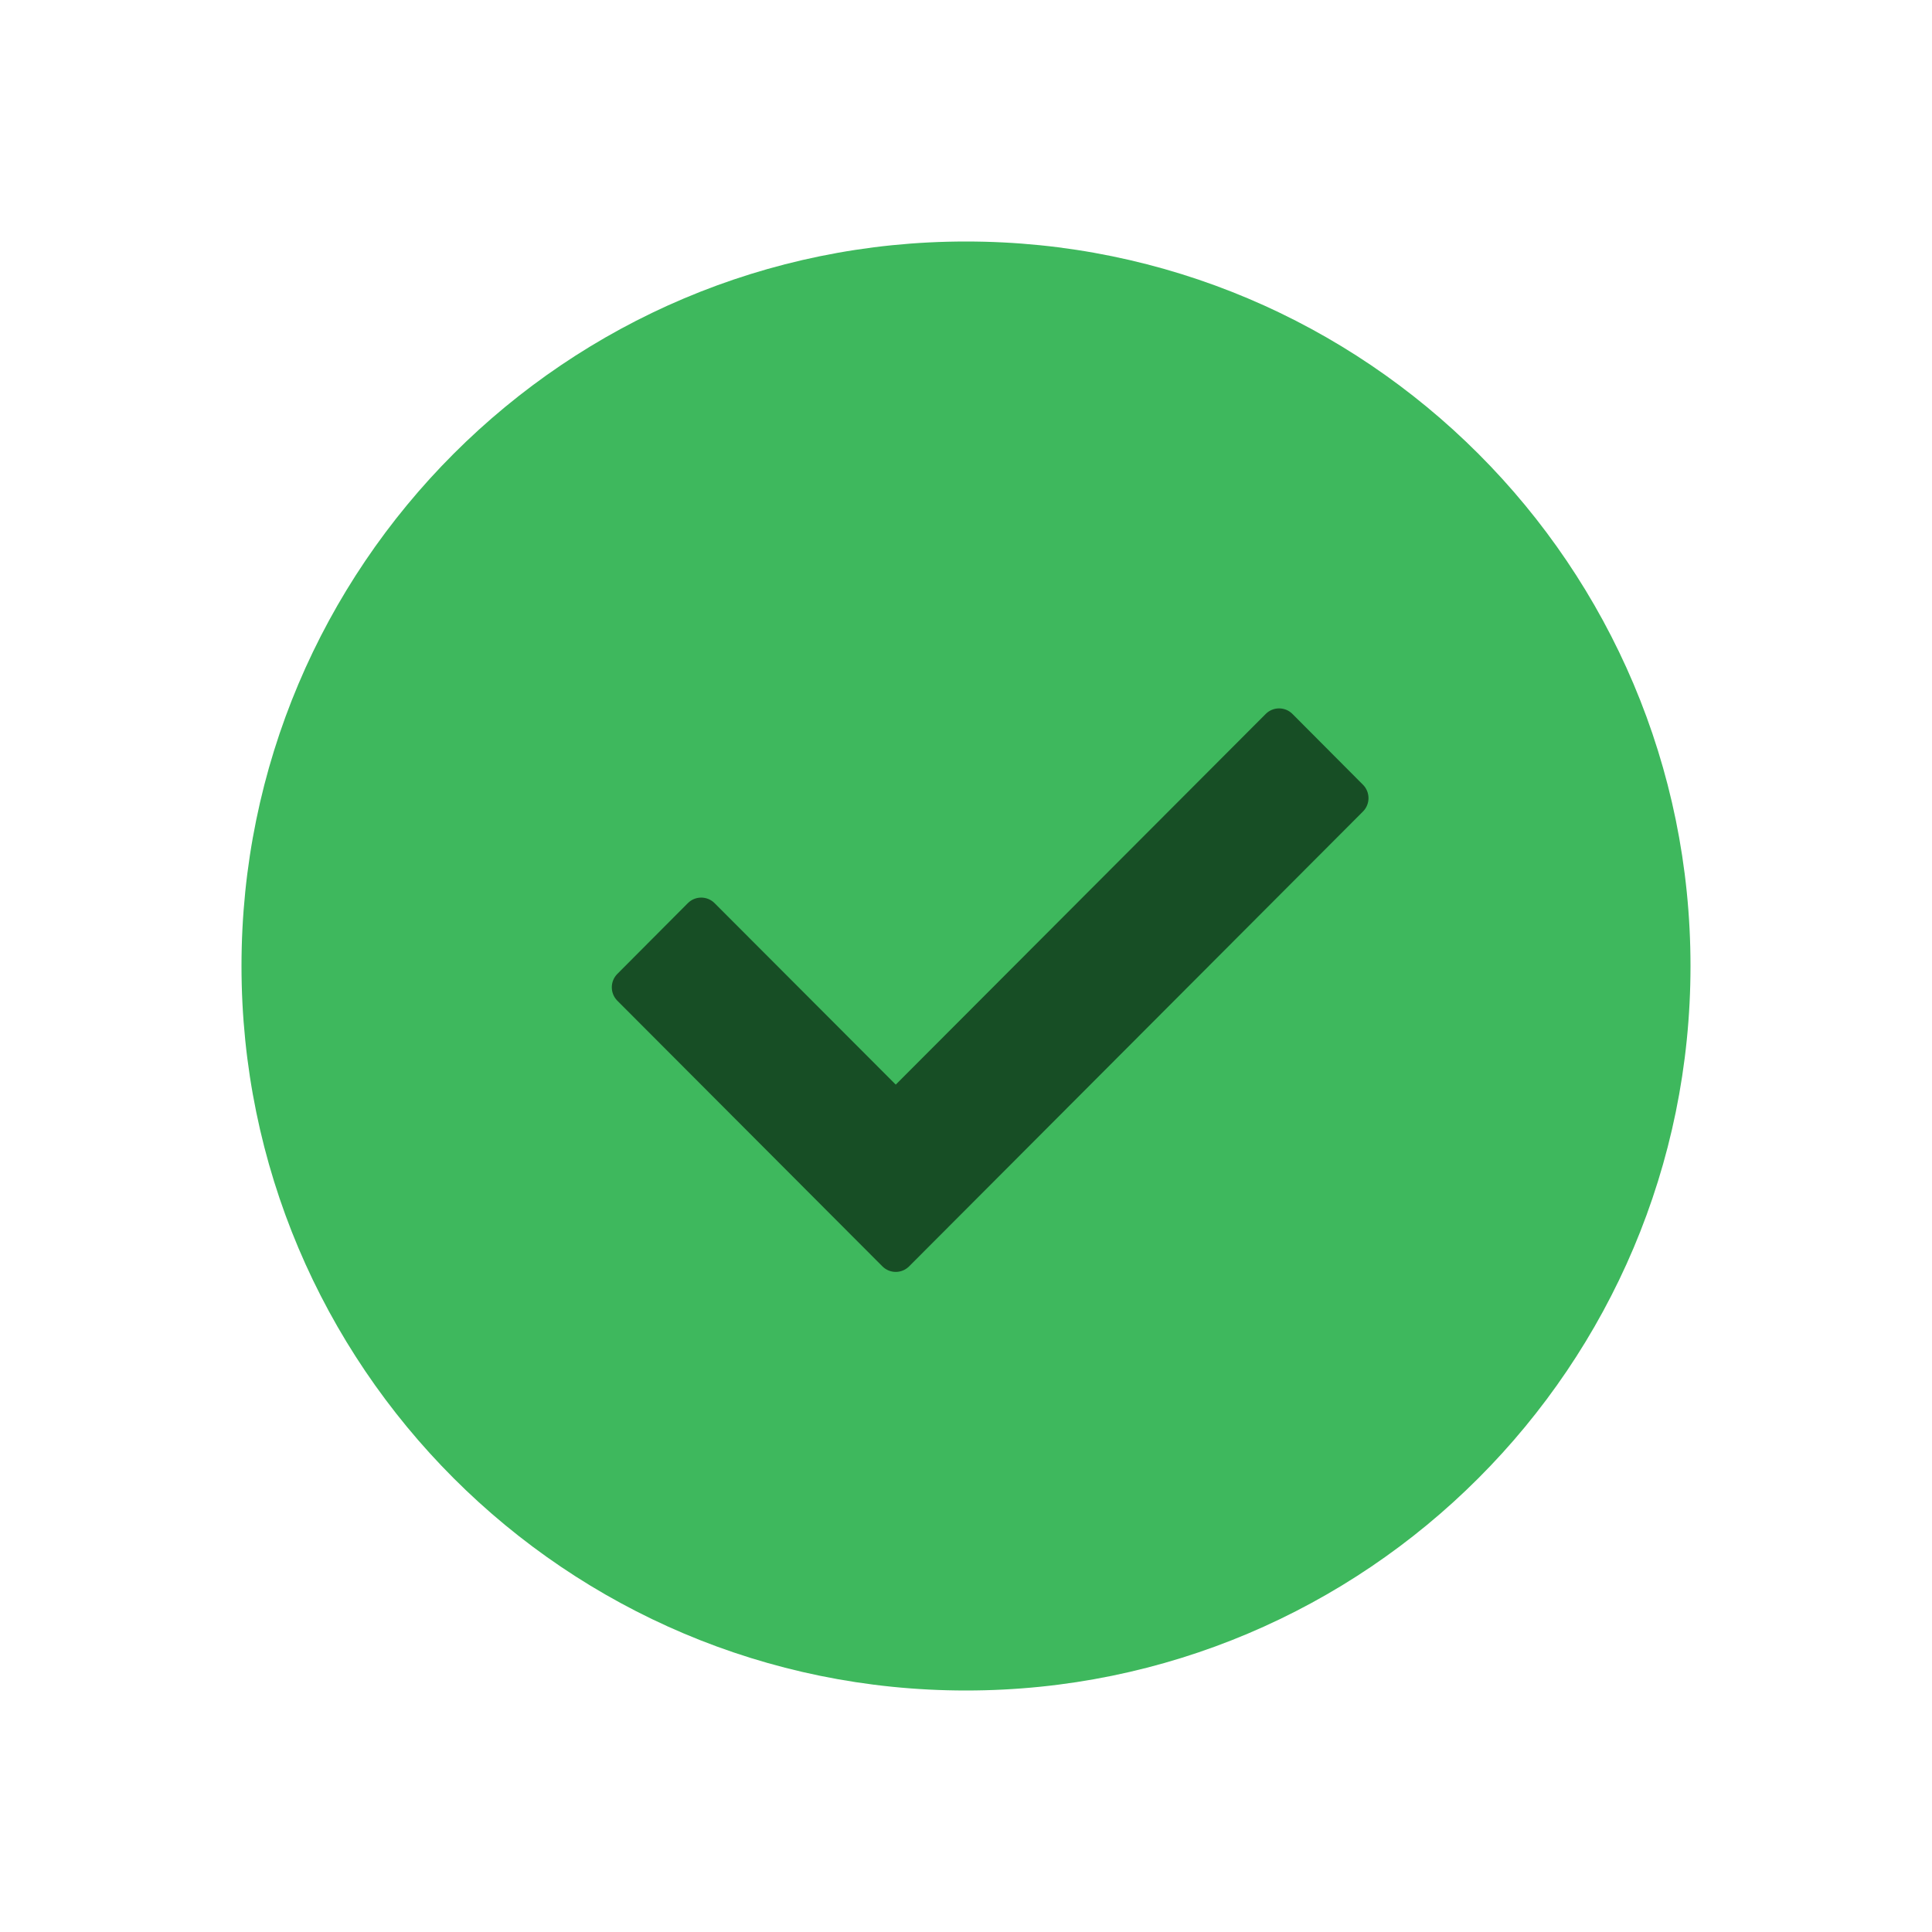
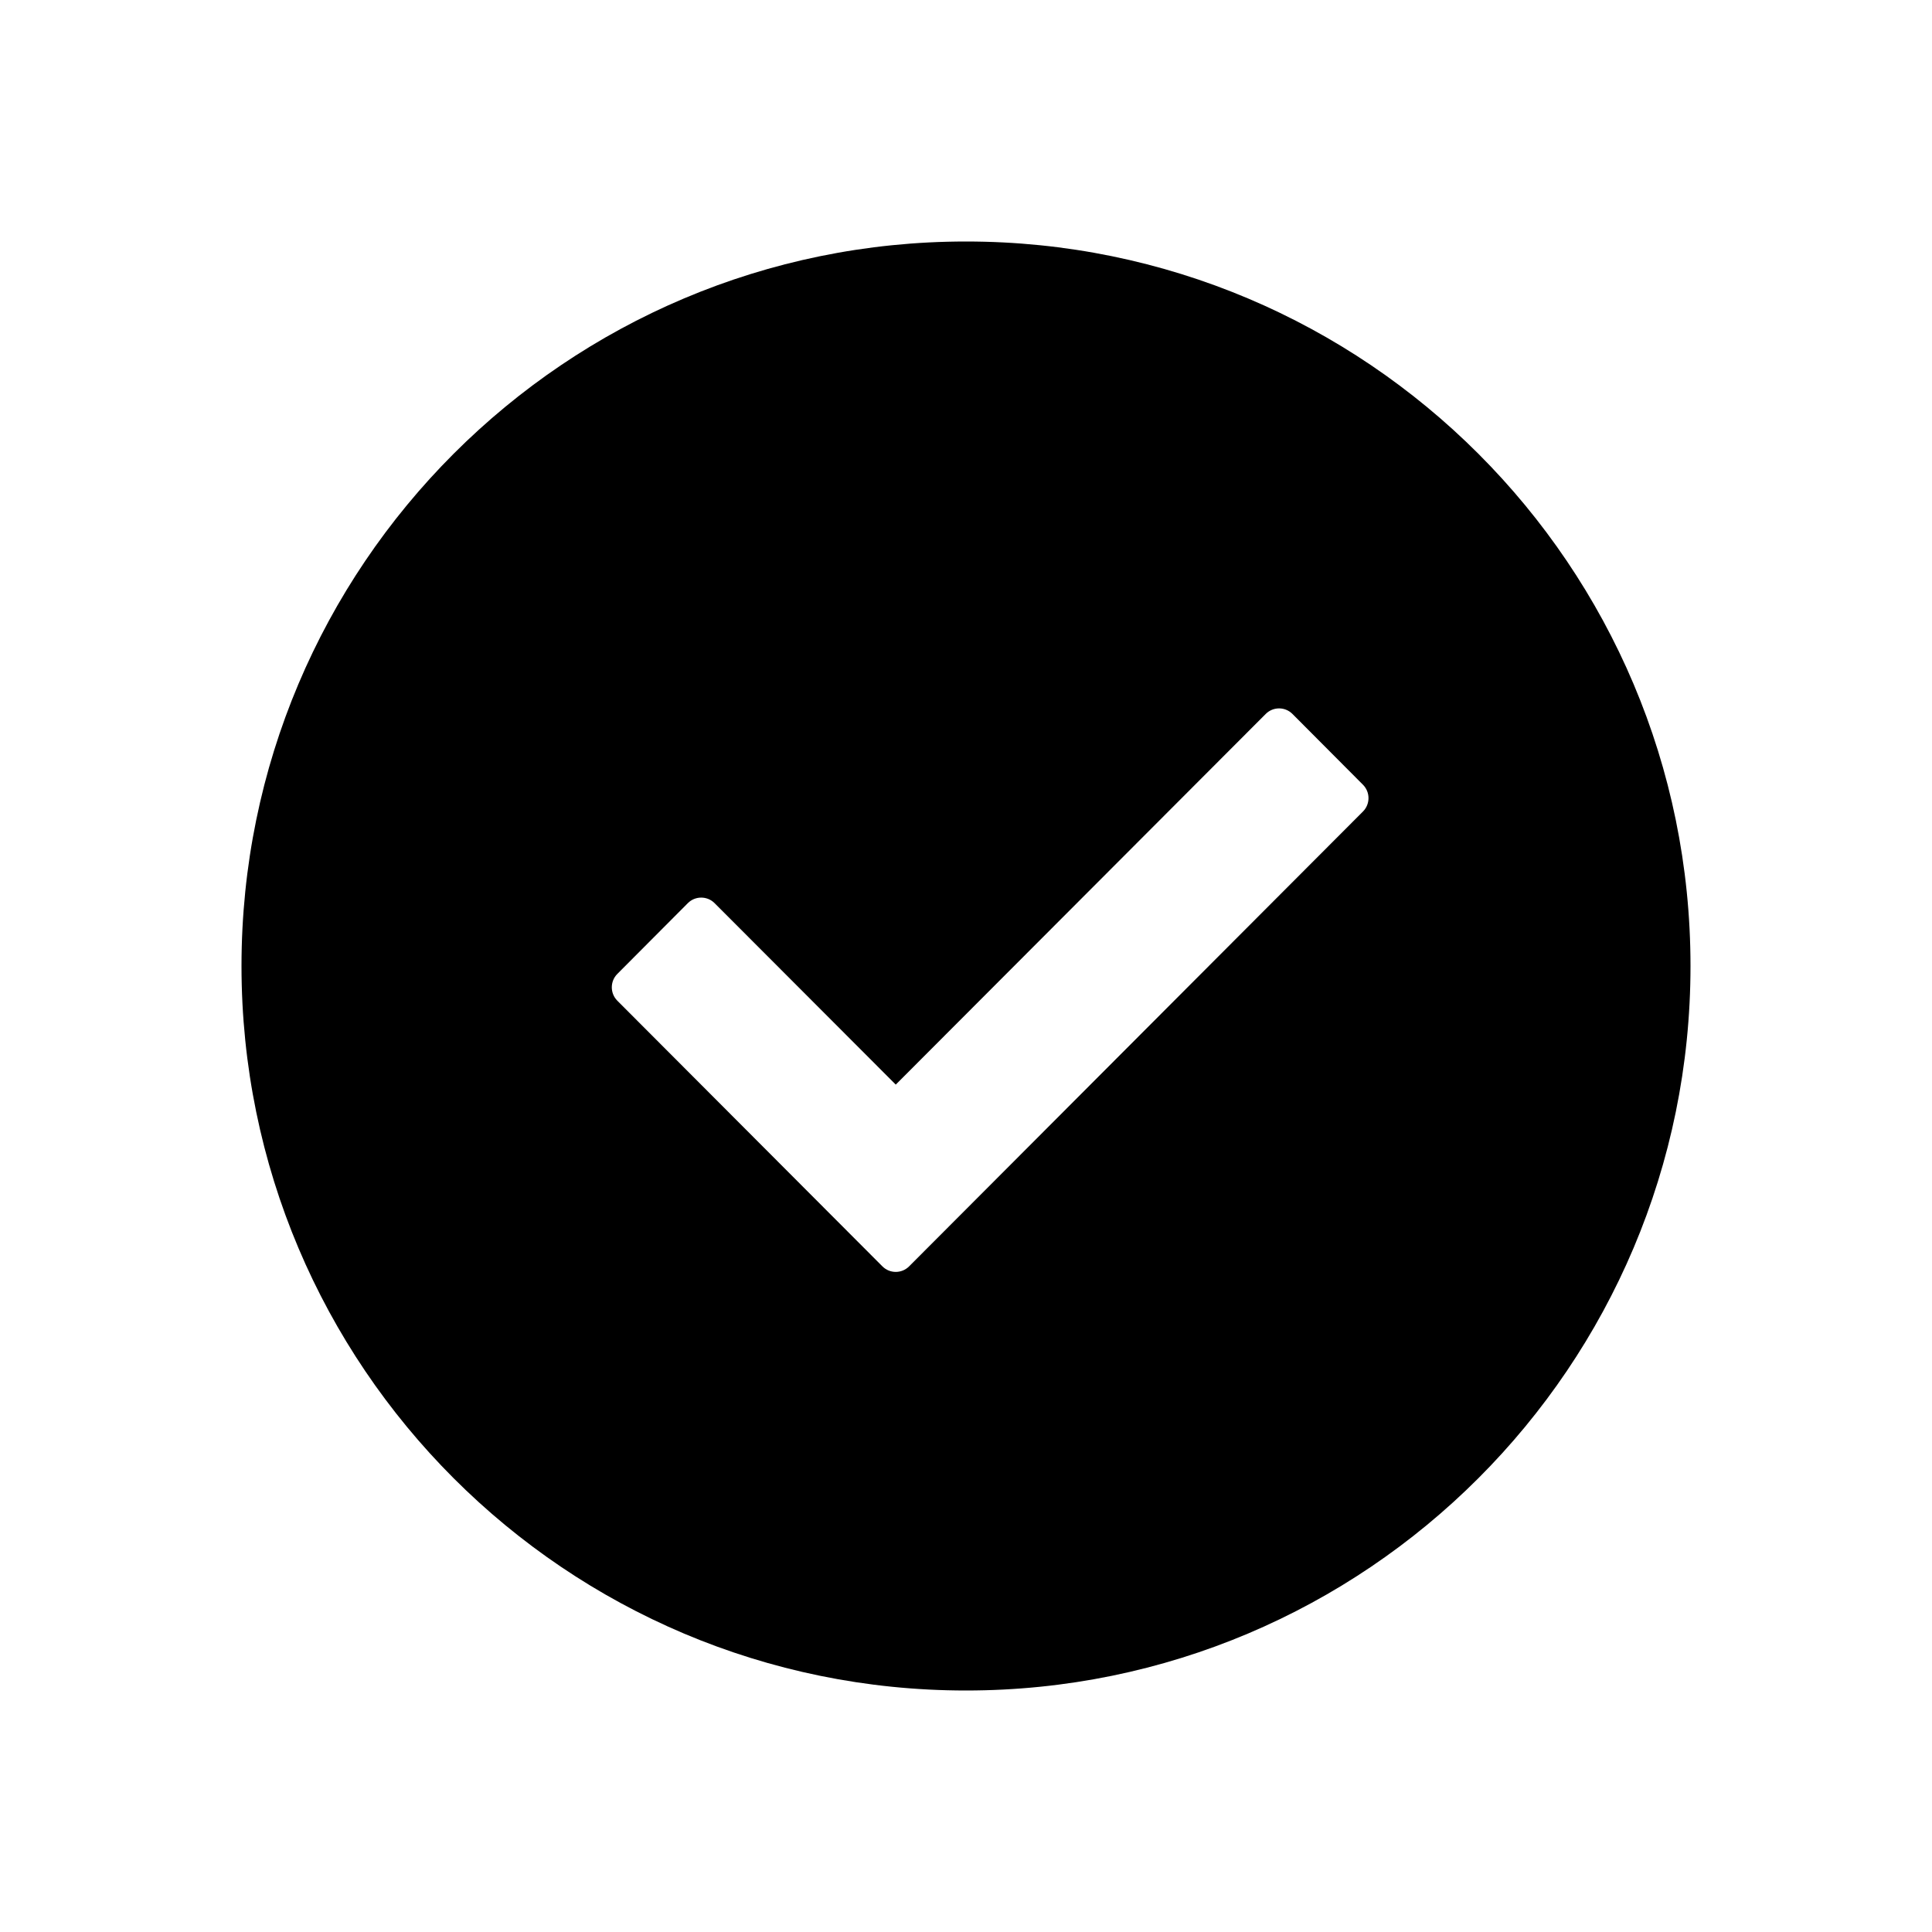
<svg xmlns="http://www.w3.org/2000/svg" width="120px" height="120px" viewBox="0 0 120 120" version="1.1">
  <defs />
  <g id="Icons-for-Github" stroke="none" stroke-width="1" fill="none" fill-rule="evenodd">
-     <g id="Icon/Checkmark-badge-multi-color">
-       <circle id="Base-Circle" fill="#3EB85D" cx="60" cy="60" r="45" />
-       <path d="M55.637,67.367 L78.617,44.344 C79.075,43.885 79.818,43.885 80.276,44.344 L84.657,48.742 C85.114,49.201 85.114,49.945 84.657,50.404 L56.466,78.656 C56.008,79.115 55.266,79.115 54.808,78.656 L38.343,62.155 C37.886,61.696 37.886,60.952 38.343,60.493 L42.724,56.095 C43.182,55.637 43.925,55.637 44.383,56.095 L55.637,67.367 Z" id="Checkmark" fill="#174E25" />
+     <g id="icon-checkmark-badge" fill="#000000">
+       <path d="M60,105 C35.147,105 15,84.853 15,60 C15,35.147 35.147,15 60,15 C84.853,15 105,35.147 105,60 C105,84.853 84.853,105 60,105 Z M55.637,67.367 L44.383,56.095 C43.925,55.637 43.182,55.637 42.724,56.095 L38.343,60.493 C37.886,60.952 37.886,61.696 38.343,62.155 L54.808,78.656 C55.266,79.115 56.008,79.115 56.466,78.656 L84.657,50.404 C85.114,49.945 85.114,49.201 84.657,48.742 L80.276,44.344 C79.818,43.885 79.075,43.885 78.617,44.344 L55.637,67.367 Z" id="icon-Checkmark-circle" />
    </g>
  </g>
</svg>
